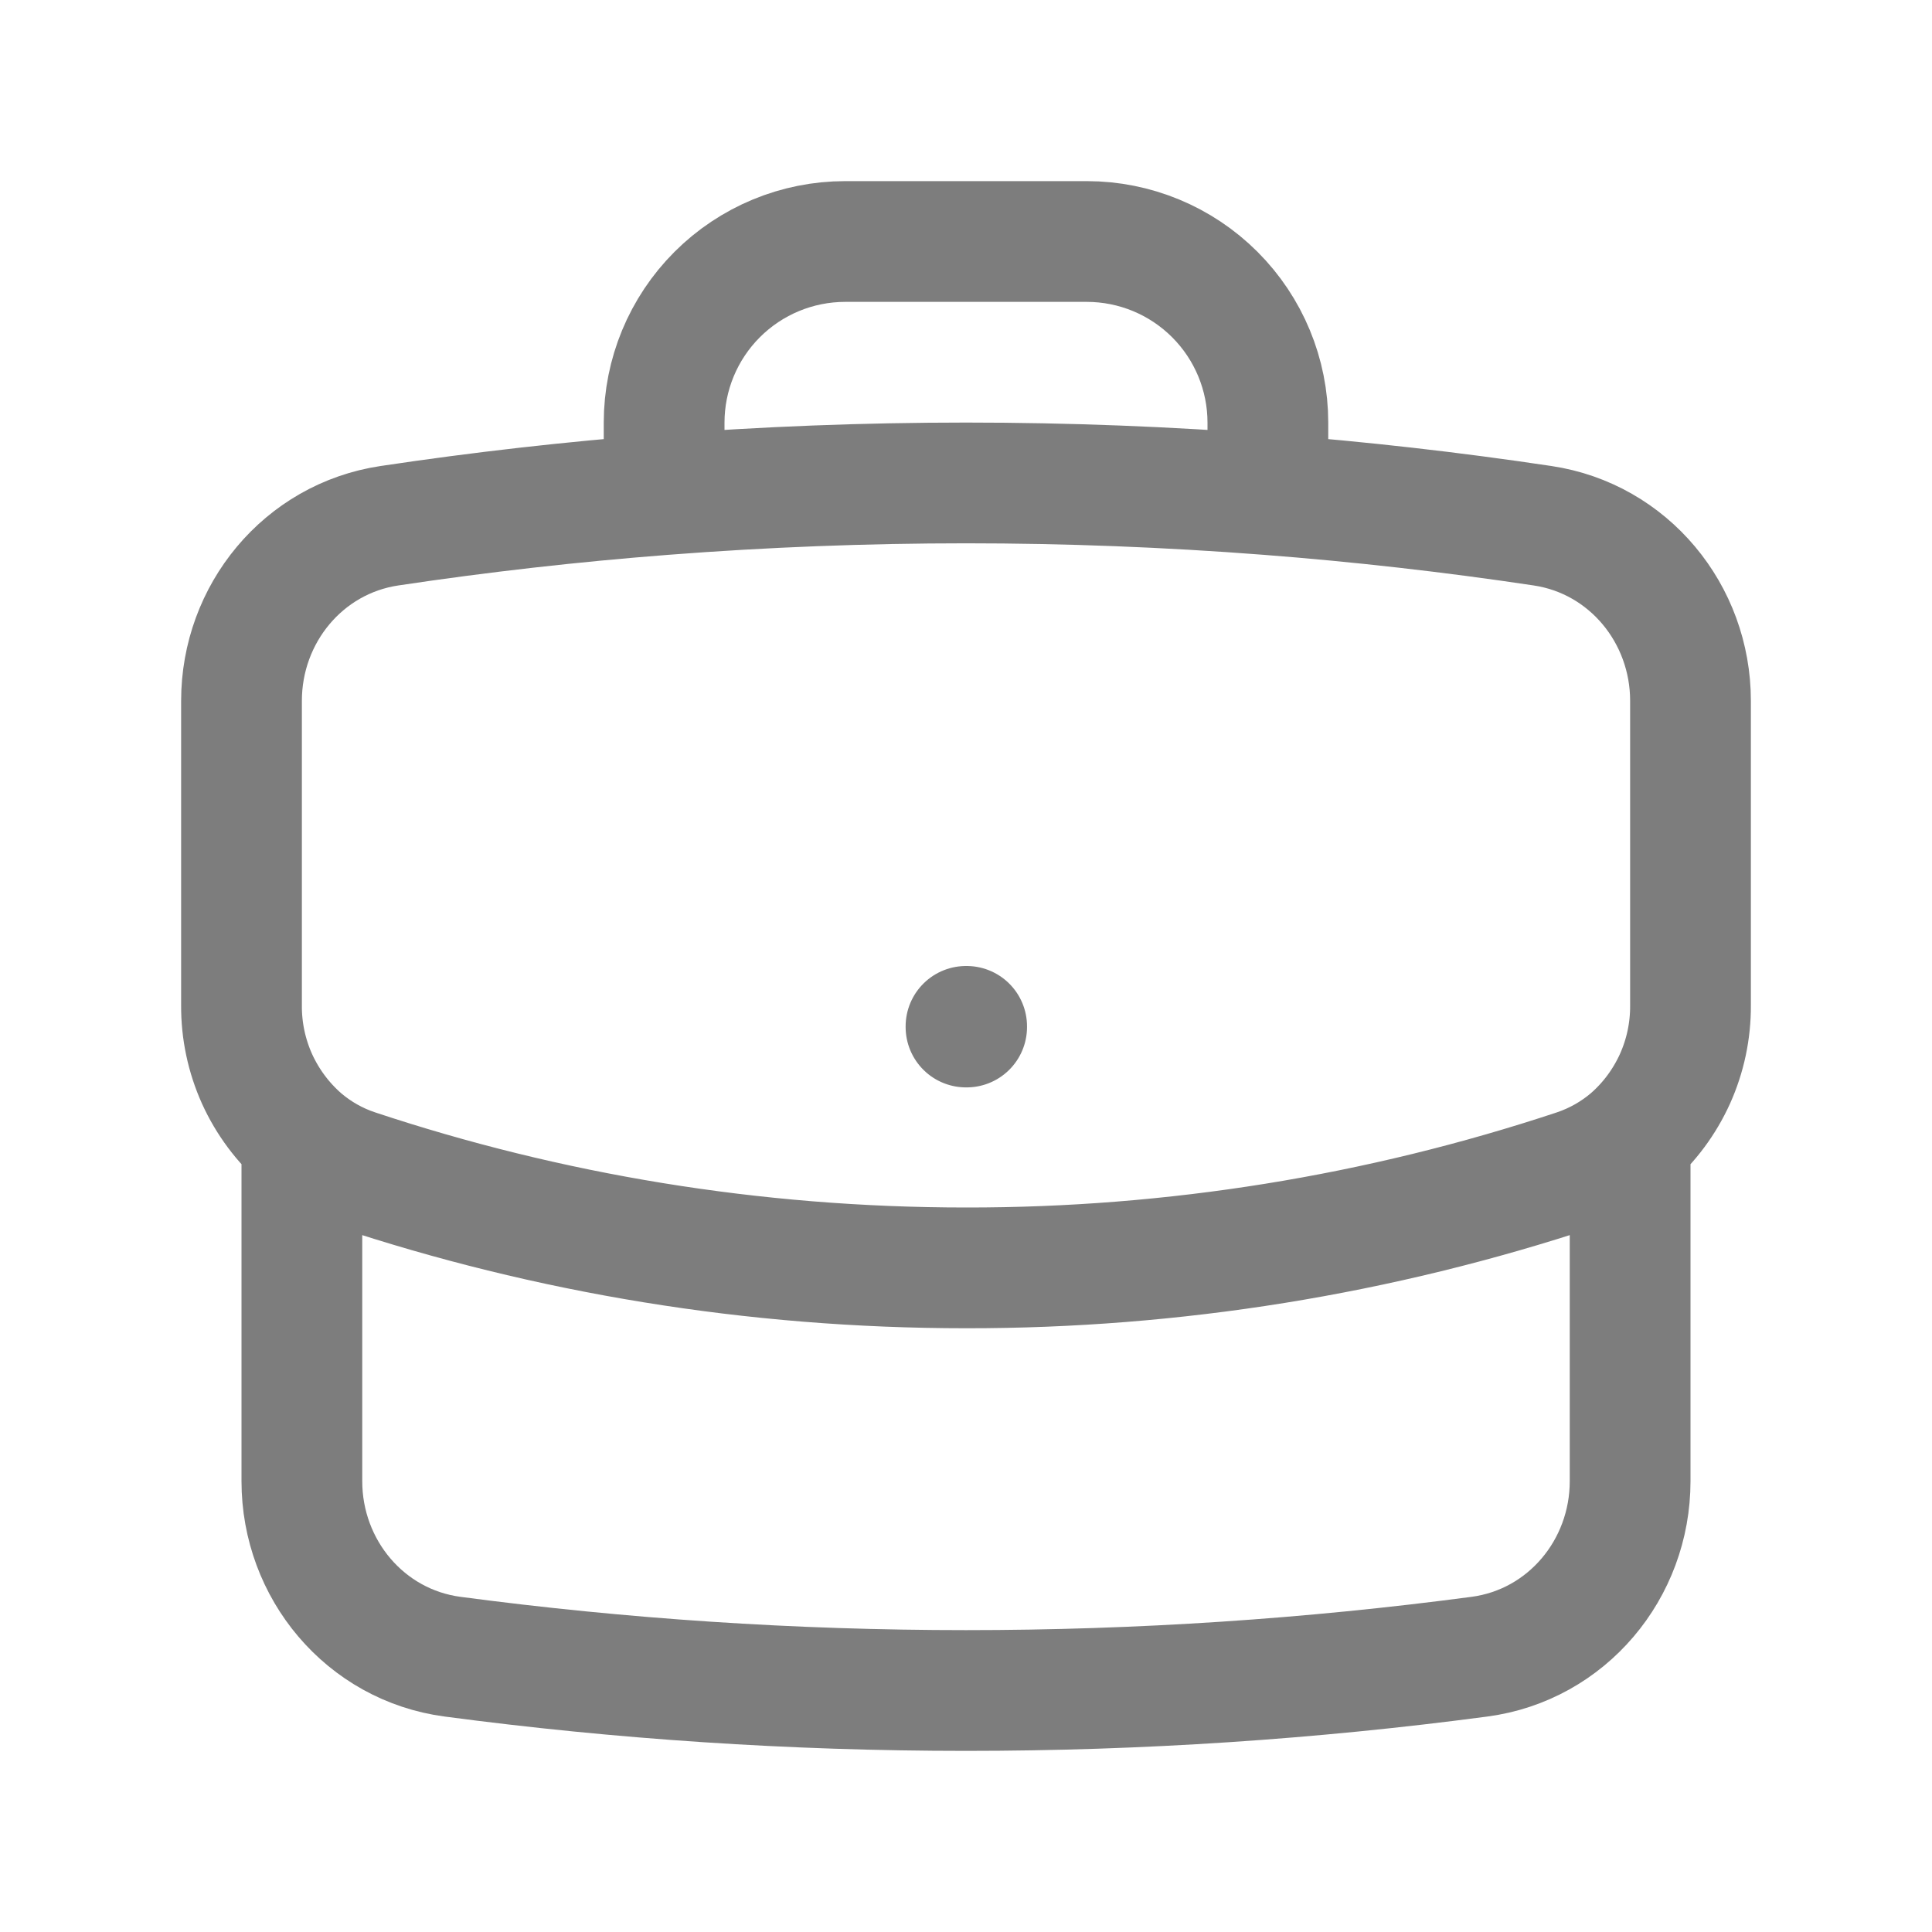
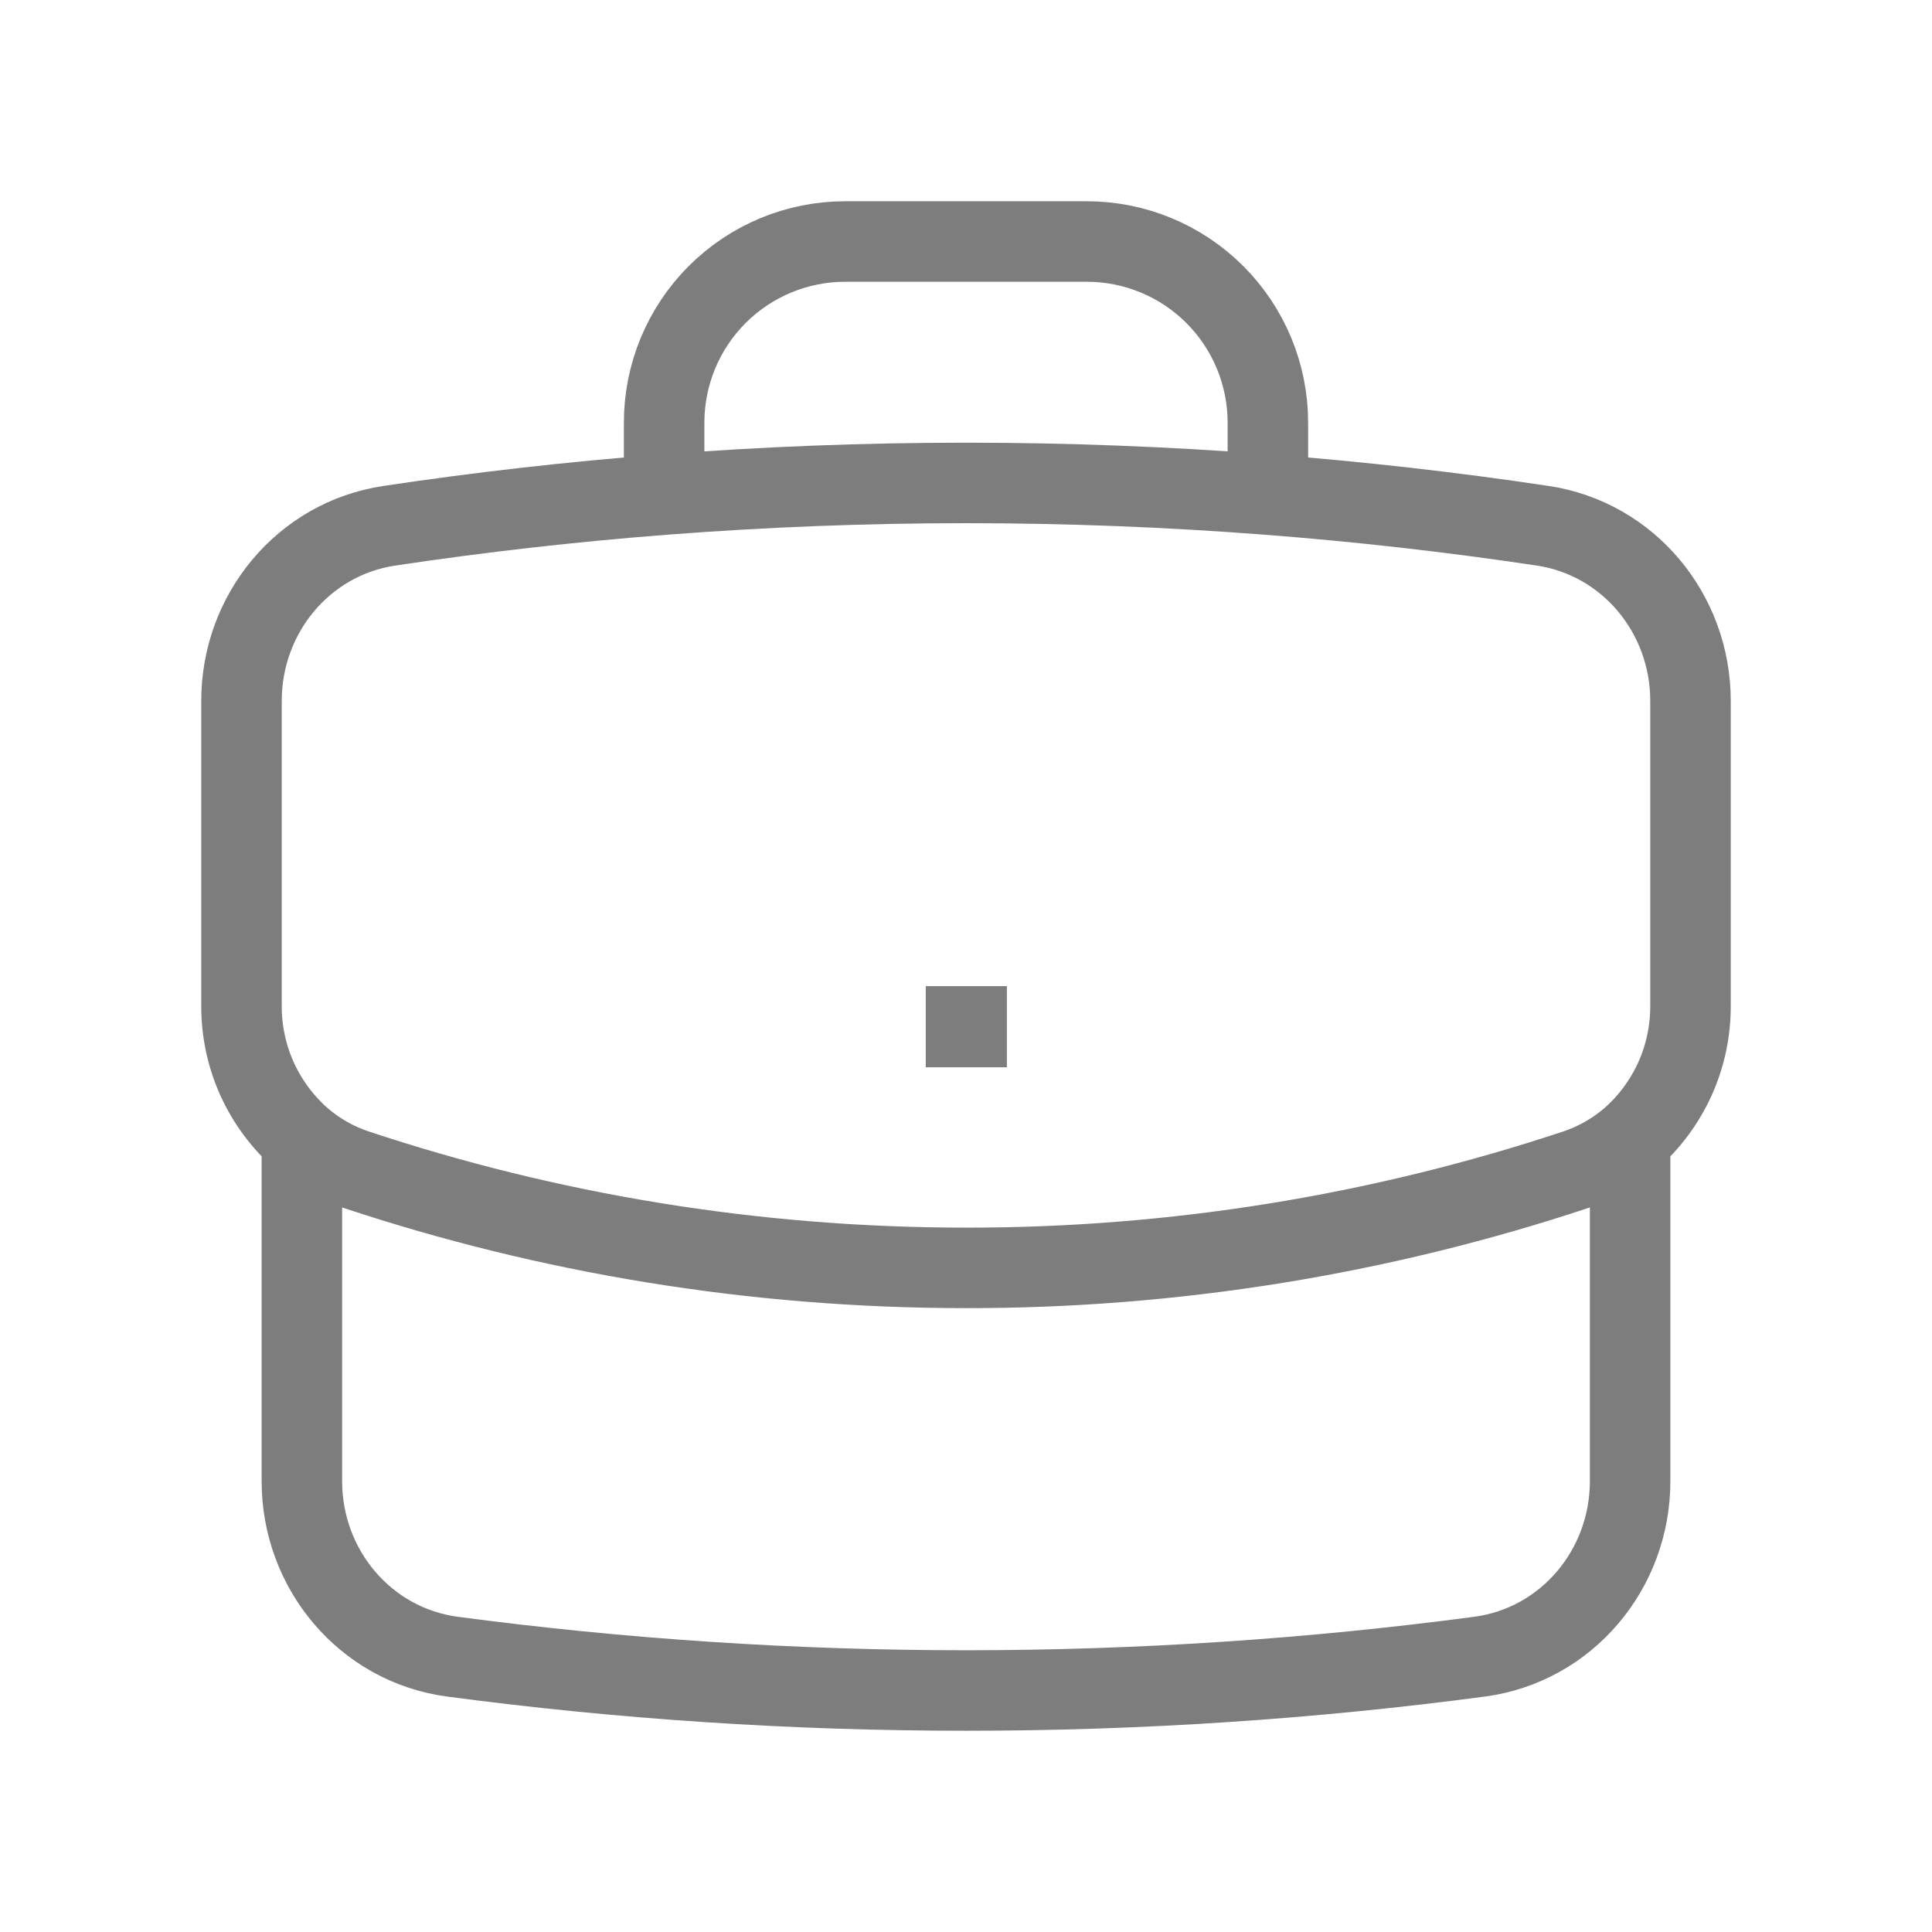
<svg xmlns="http://www.w3.org/2000/svg" width="24" height="24" viewBox="0 0 24 24" fill="none">
-   <path d="M20.25 14.15V18.4C20.25 19.494 19.463 20.436 18.378 20.58C16.291 20.857 14.162 21 12 21C9.838 21 7.709 20.857 5.622 20.58C4.537 20.436 3.75 19.494 3.75 18.4V14.15M20.25 14.15C20.488 13.944 20.677 13.688 20.807 13.402C20.936 13.115 21.002 12.804 21 12.489V8.706C21 7.625 20.232 6.691 19.163 6.531C18.03 6.361 16.892 6.232 15.75 6.144M20.25 14.15C20.056 14.315 19.83 14.445 19.577 14.53C17.133 15.341 14.575 15.753 12 15.75C9.352 15.75 6.805 15.321 4.423 14.53C4.176 14.448 3.948 14.319 3.75 14.15M3.75 14.15C3.513 13.944 3.323 13.688 3.193 13.402C3.064 13.115 2.998 12.804 3 12.489V8.706C3 7.625 3.768 6.691 4.837 6.531C5.97 6.361 7.108 6.232 8.25 6.144M15.75 6.144V5.25C15.75 4.653 15.513 4.081 15.091 3.659C14.669 3.237 14.097 3 13.5 3H10.5C9.903 3 9.331 3.237 8.909 3.659C8.487 4.081 8.25 4.653 8.25 5.25V6.144M15.75 6.144C13.254 5.951 10.746 5.951 8.25 6.144M12 12.75H12.008V12.758H12V12.75Z" stroke="#7D7D7D" stroke-width="1.5" stroke-linecap="round" stroke-linejoin="round" />
+   <path d="M20.25 14.15V18.4C20.25 19.494 19.463 20.436 18.378 20.58C16.291 20.857 14.162 21 12 21C9.838 21 7.709 20.857 5.622 20.58C4.537 20.436 3.75 19.494 3.75 18.4V14.15M20.25 14.15C20.488 13.944 20.677 13.688 20.807 13.402C20.936 13.115 21.002 12.804 21 12.489V8.706C21 7.625 20.232 6.691 19.163 6.531C18.03 6.361 16.892 6.232 15.75 6.144M20.25 14.15C20.056 14.315 19.83 14.445 19.577 14.53C17.133 15.341 14.575 15.753 12 15.75C9.352 15.75 6.805 15.321 4.423 14.53C4.176 14.448 3.948 14.319 3.75 14.15M3.75 14.15C3.513 13.944 3.323 13.688 3.193 13.402C3.064 13.115 2.998 12.804 3 12.489V8.706C3 7.625 3.768 6.691 4.837 6.531C5.97 6.361 7.108 6.232 8.25 6.144M15.75 6.144V5.25C15.75 4.653 15.513 4.081 15.091 3.659C14.669 3.237 14.097 3 13.5 3H10.5C9.903 3 9.331 3.237 8.909 3.659C8.487 4.081 8.25 4.653 8.25 5.25V6.144M15.75 6.144C13.254 5.951 10.746 5.951 8.25 6.144M12 12.75H12.008V12.758H12V12.75Z" stroke="#7D7D7D" strokeWidth="1.5" strokeLinecap="round" strokeLinejoin="round" />
</svg>
